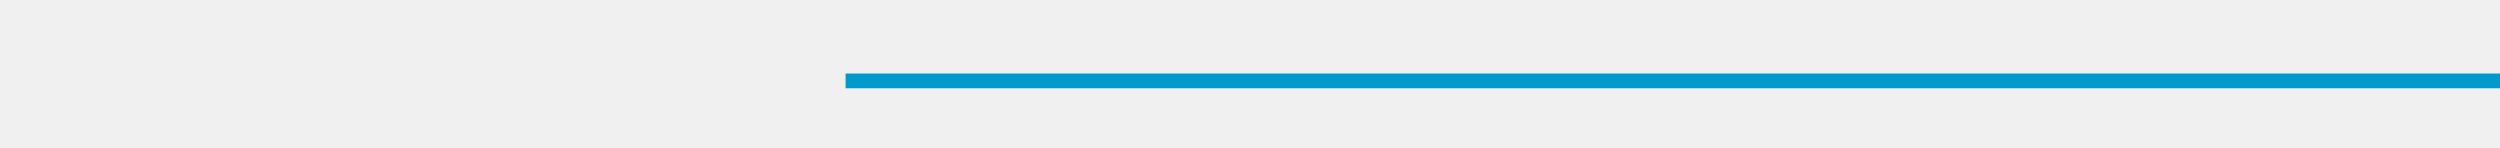
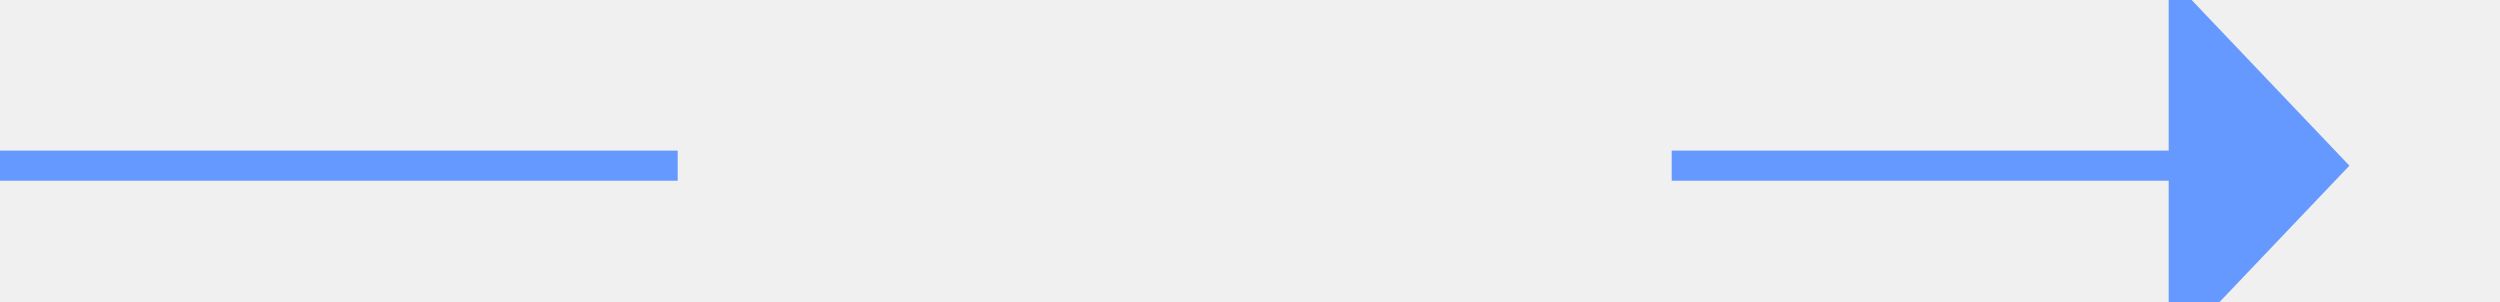
- <svg xmlns="http://www.w3.org/2000/svg" version="1.1" width="170px" height="10px" preserveAspectRatio="xMinYMid meet" viewBox="102 696  170 8">
+ <svg xmlns="http://www.w3.org/2000/svg" version="1.1" width="83px" height="10px" preserveAspectRatio="xMinYMid meet" viewBox="372 451  83 8">
  <defs>
-     <mask fill="white" id="clip283">
-       <path d="M 100.5 687  L 159.5 687  L 159.5 712  L 100.5 712  Z M 98 687  L 272 687  L 272 829  L 98 829  Z " fill-rule="evenodd" />
+     <mask fill="white" id="clip127">
+       <path d="M 394.5 442  L 427.5 442  L 427.5 467  L 394.5 467  Z M 372 442  L 459 442  L 459 467  L 372 467  Z " fill-rule="evenodd" />
    </mask>
  </defs>
-   <path d="M 272 700.5  L 112 700.5  A 5 5 0 0 0 107.5 705.5 L 107.5 815  " stroke-width="1" stroke="#0099cc" fill="none" mask="url(#clip283)" />
-   <path d="M 101.2 814  L 107.5 820  L 113.8 814  L 101.2 814  Z " fill-rule="nonzero" fill="#0099cc" stroke="none" mask="url(#clip283)" />
+   <path d="M 394.5 455.5  L 372 455.5  M 427.5 455.5  L 445 455.5  " stroke-width="1" stroke="#6699ff" fill="none" />
+   <path d="M 444 461.8  L 450 455.5  L 444 449.2  L 444 461.8  Z " fill-rule="nonzero" fill="#6699ff" stroke="none" mask="url(#clip127)" />
</svg>
